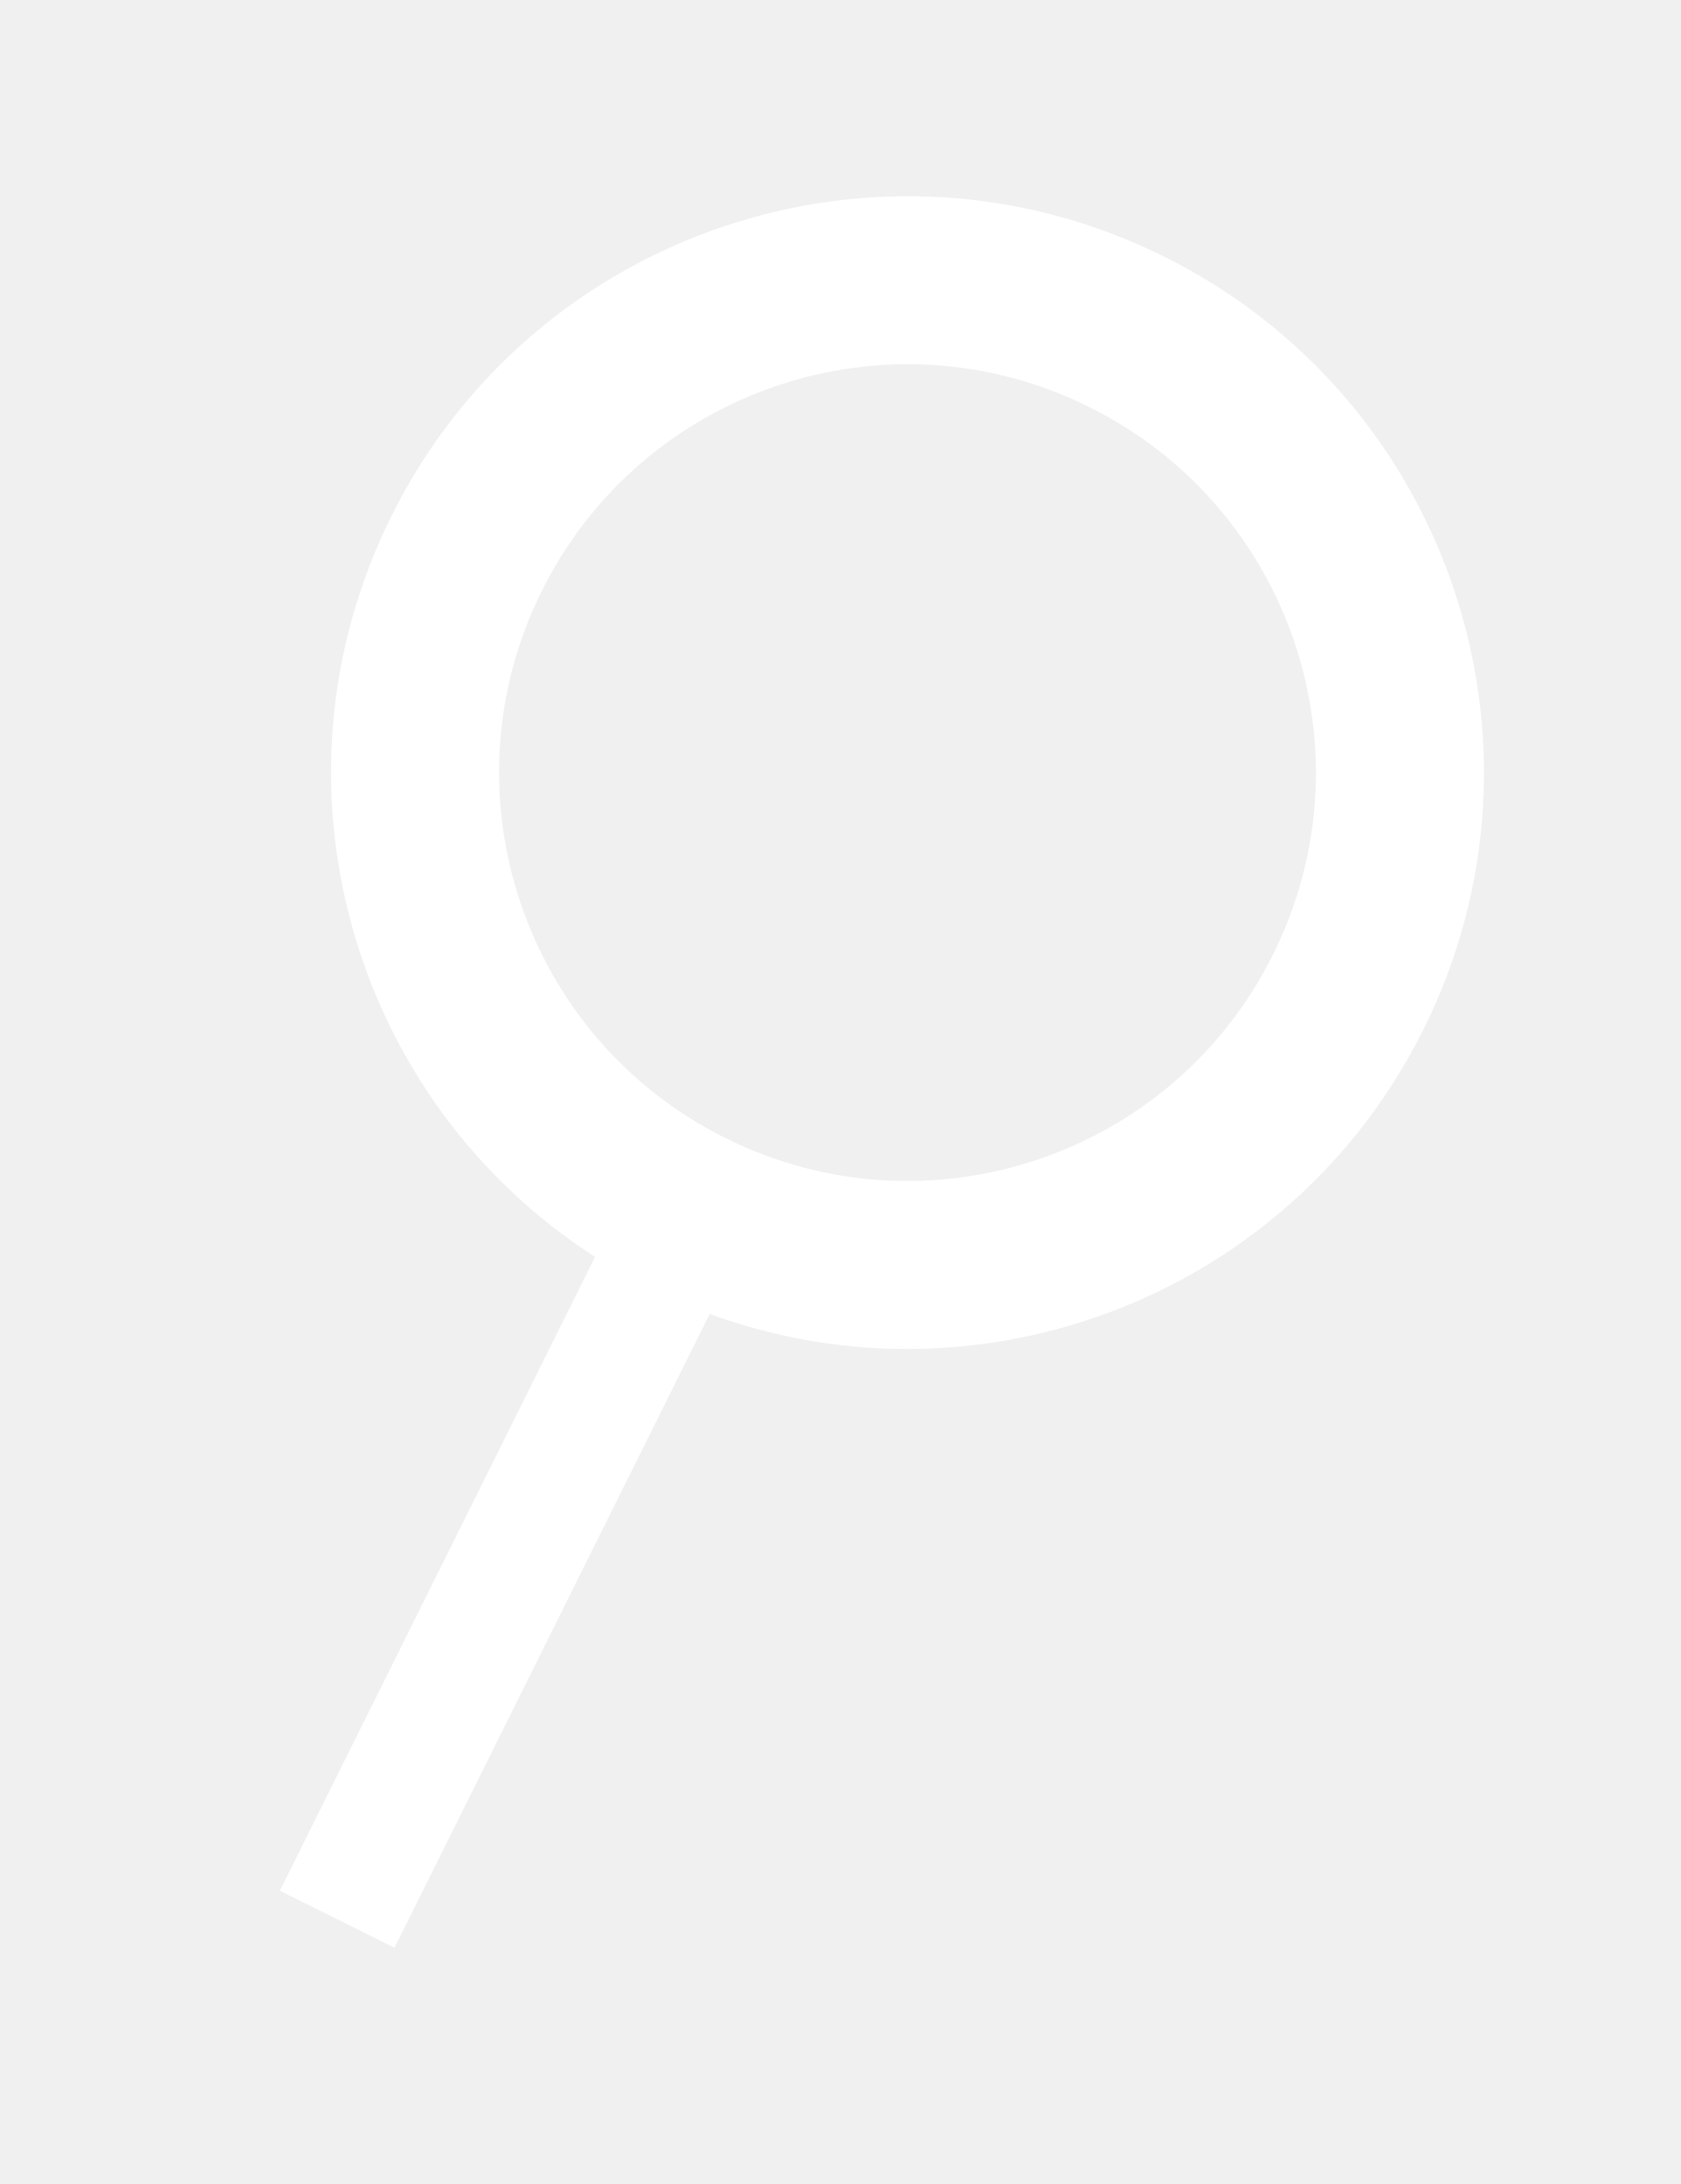
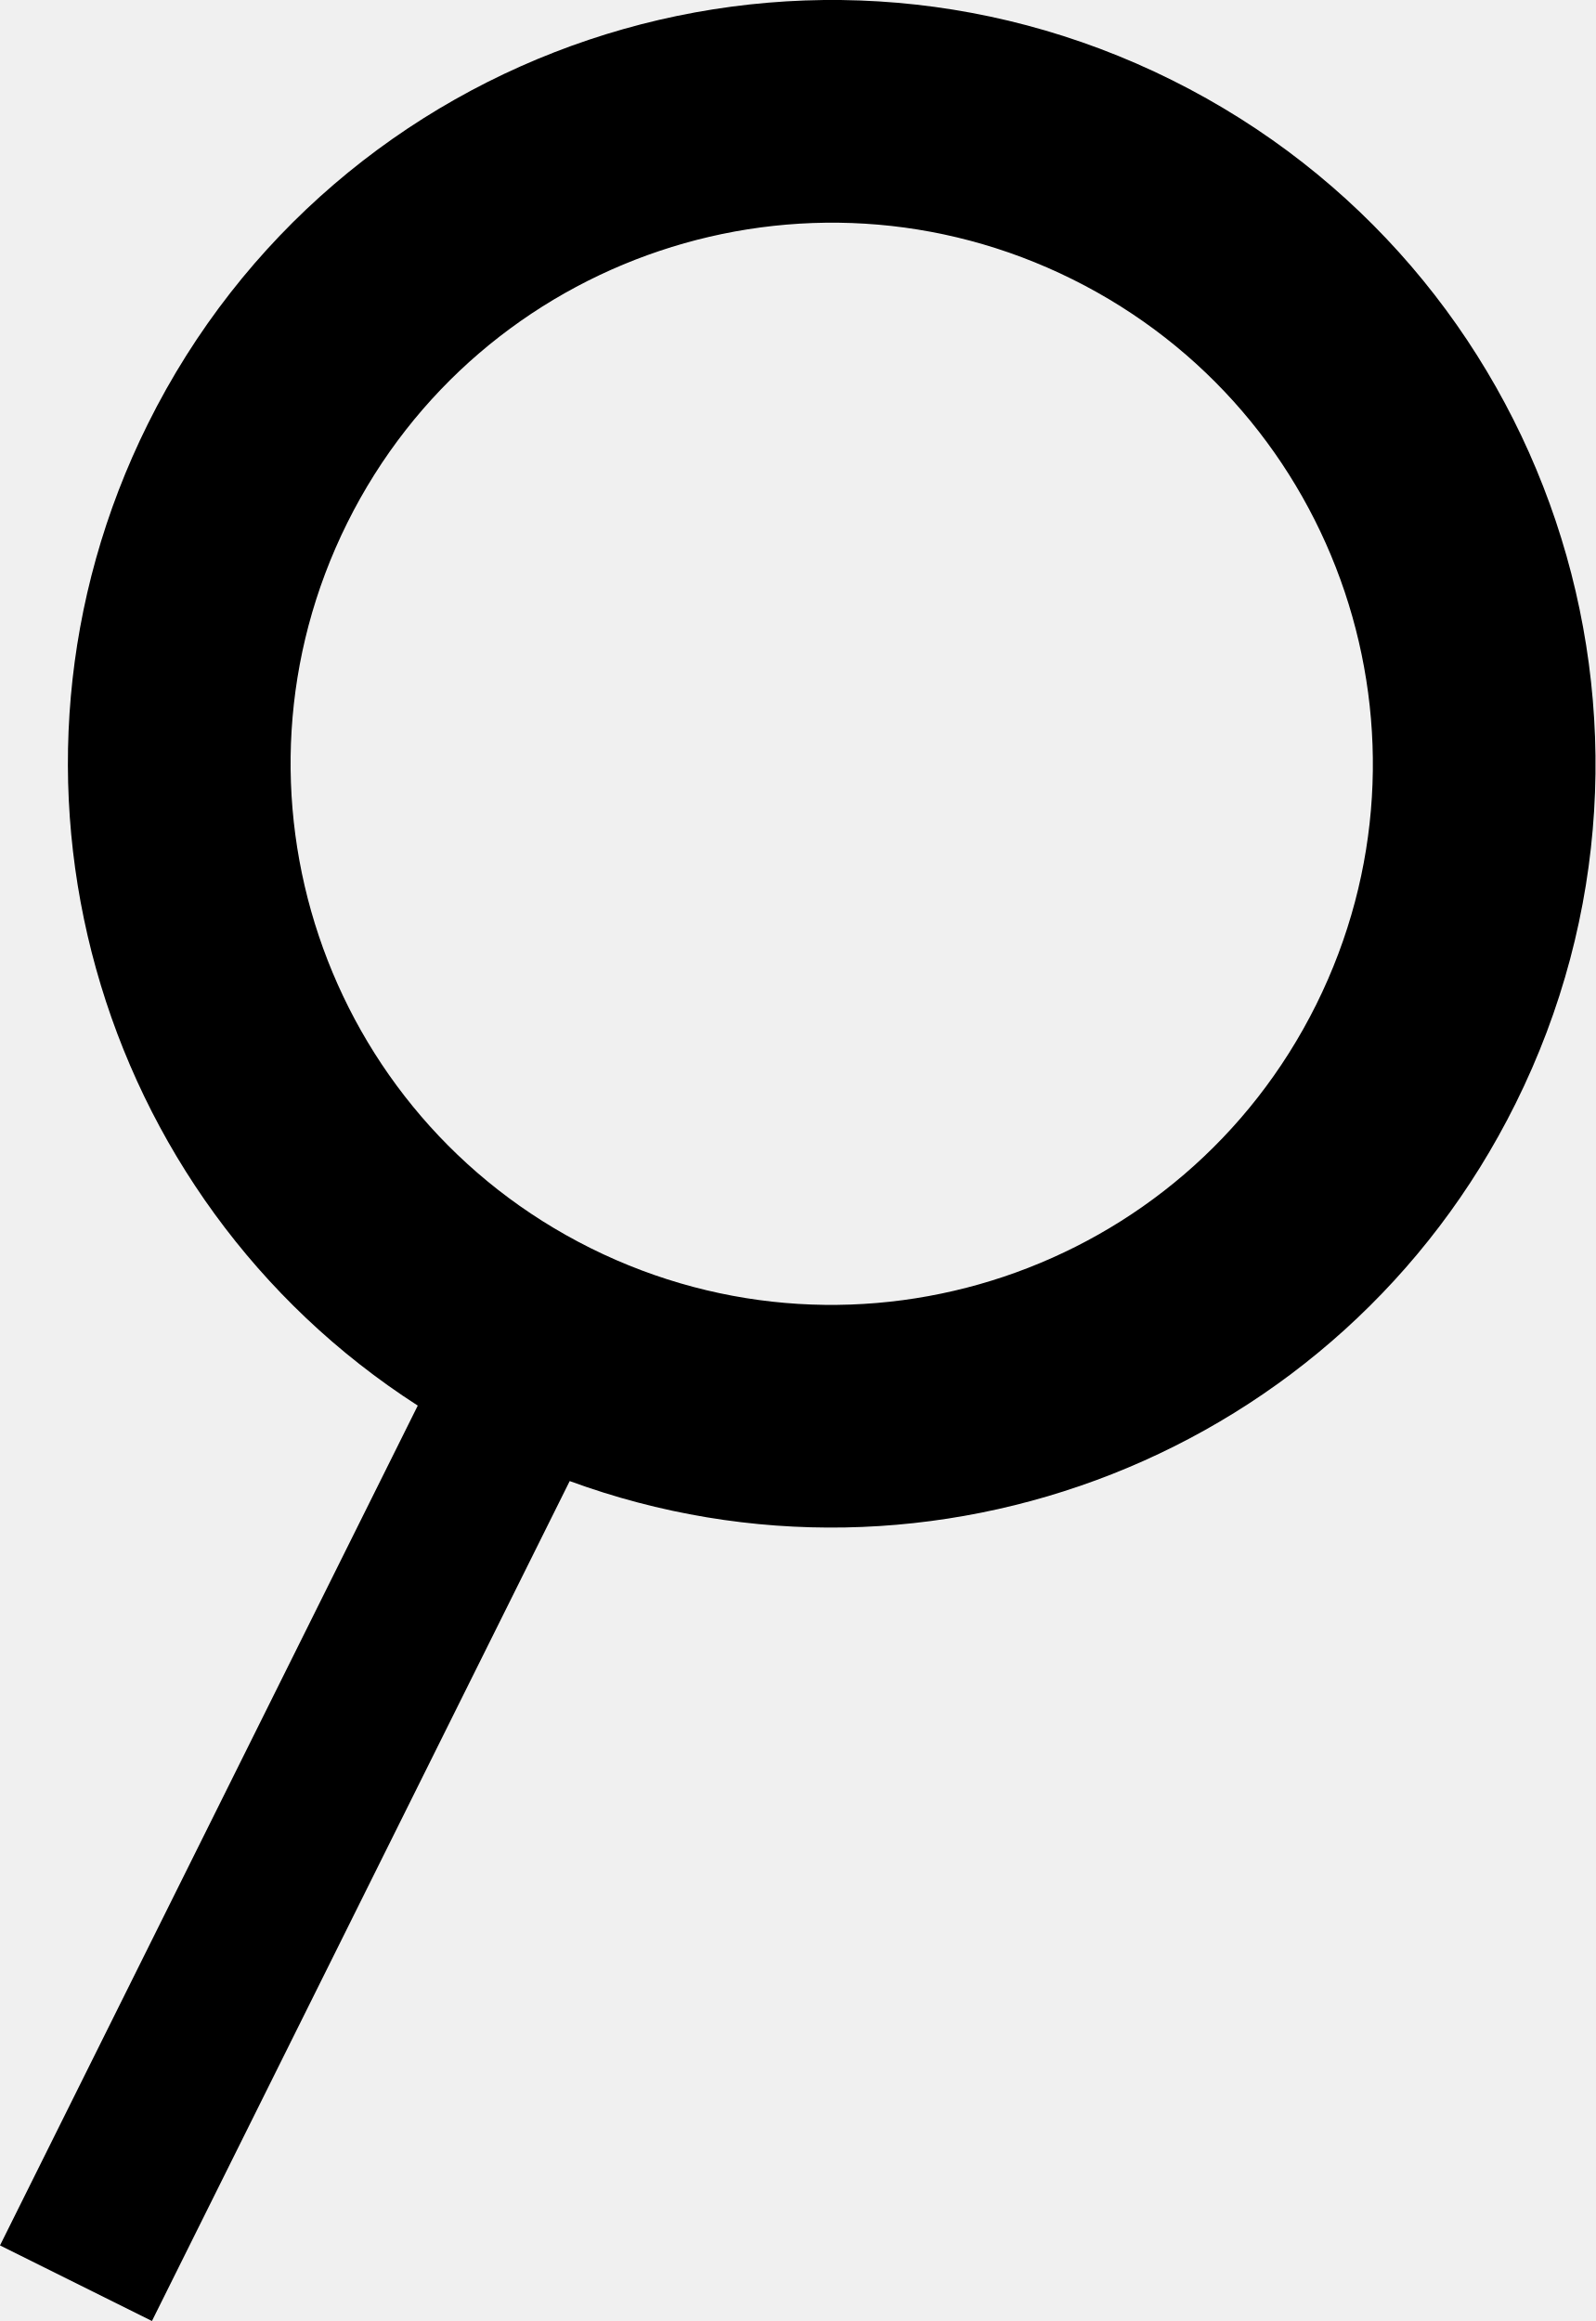
- <svg xmlns="http://www.w3.org/2000/svg" width="20" height="26" viewBox="0 0 20 26" fill="none">
-   <defs>
-     <clipPath id="clip12_3024">
-       <rect id="Frame 17" rx="-0.5" width="19" height="25" transform="translate(0.5 0.5)" fill="white" fill-opacity="0" />
-     </clipPath>
-   </defs>
-   <g clip-path="url(#clip12_3024)">
-     <path id="Union" d="M13.857 3.055C10.465 1.368 6.347 2.75 4.66 6.143C3.087 9.304 4.181 13.096 7.083 14.963L3.331 22.509L4.696 23.187L8.448 15.642C11.688 16.83 15.372 15.415 16.945 12.253C18.632 8.86 17.25 4.742 13.857 3.055ZM12.967 4.846C10.563 3.65 7.646 4.63 6.45 7.033C5.255 9.437 6.234 12.354 8.638 13.55C11.041 14.745 13.959 13.766 15.154 11.362C16.35 8.959 15.37 6.041 12.967 4.846Z" clip-rule="evenodd" fill="#FFFFFF" fill-opacity="1" fill-rule="evenodd" />
-   </g>
+ <svg xmlns="http://www.w3.org/2000/svg" width="14.334" height="20.852" viewBox="0 0 14.334 20.852" fill="none">
+   <defs />
+   <path id="Union" d="M10.527 0.719C7.134 -0.968 3.016 0.414 1.329 3.807C-0.243 6.969 0.85 10.761 3.753 12.628L0 20.173L1.365 20.852L5.118 13.306C8.358 14.495 12.042 13.079 13.614 9.917C15.302 6.525 13.919 2.407 10.527 0.719ZM9.636 2.51C7.233 1.315 4.315 2.294 3.12 4.697C1.925 7.101 2.904 10.018 5.307 11.214C7.711 12.409 10.628 11.43 11.824 9.026C13.019 6.623 12.04 3.706 9.636 2.51Z" clip-rule="evenodd" fill="#000000" fill-opacity="1" fill-rule="evenodd" />
</svg>
